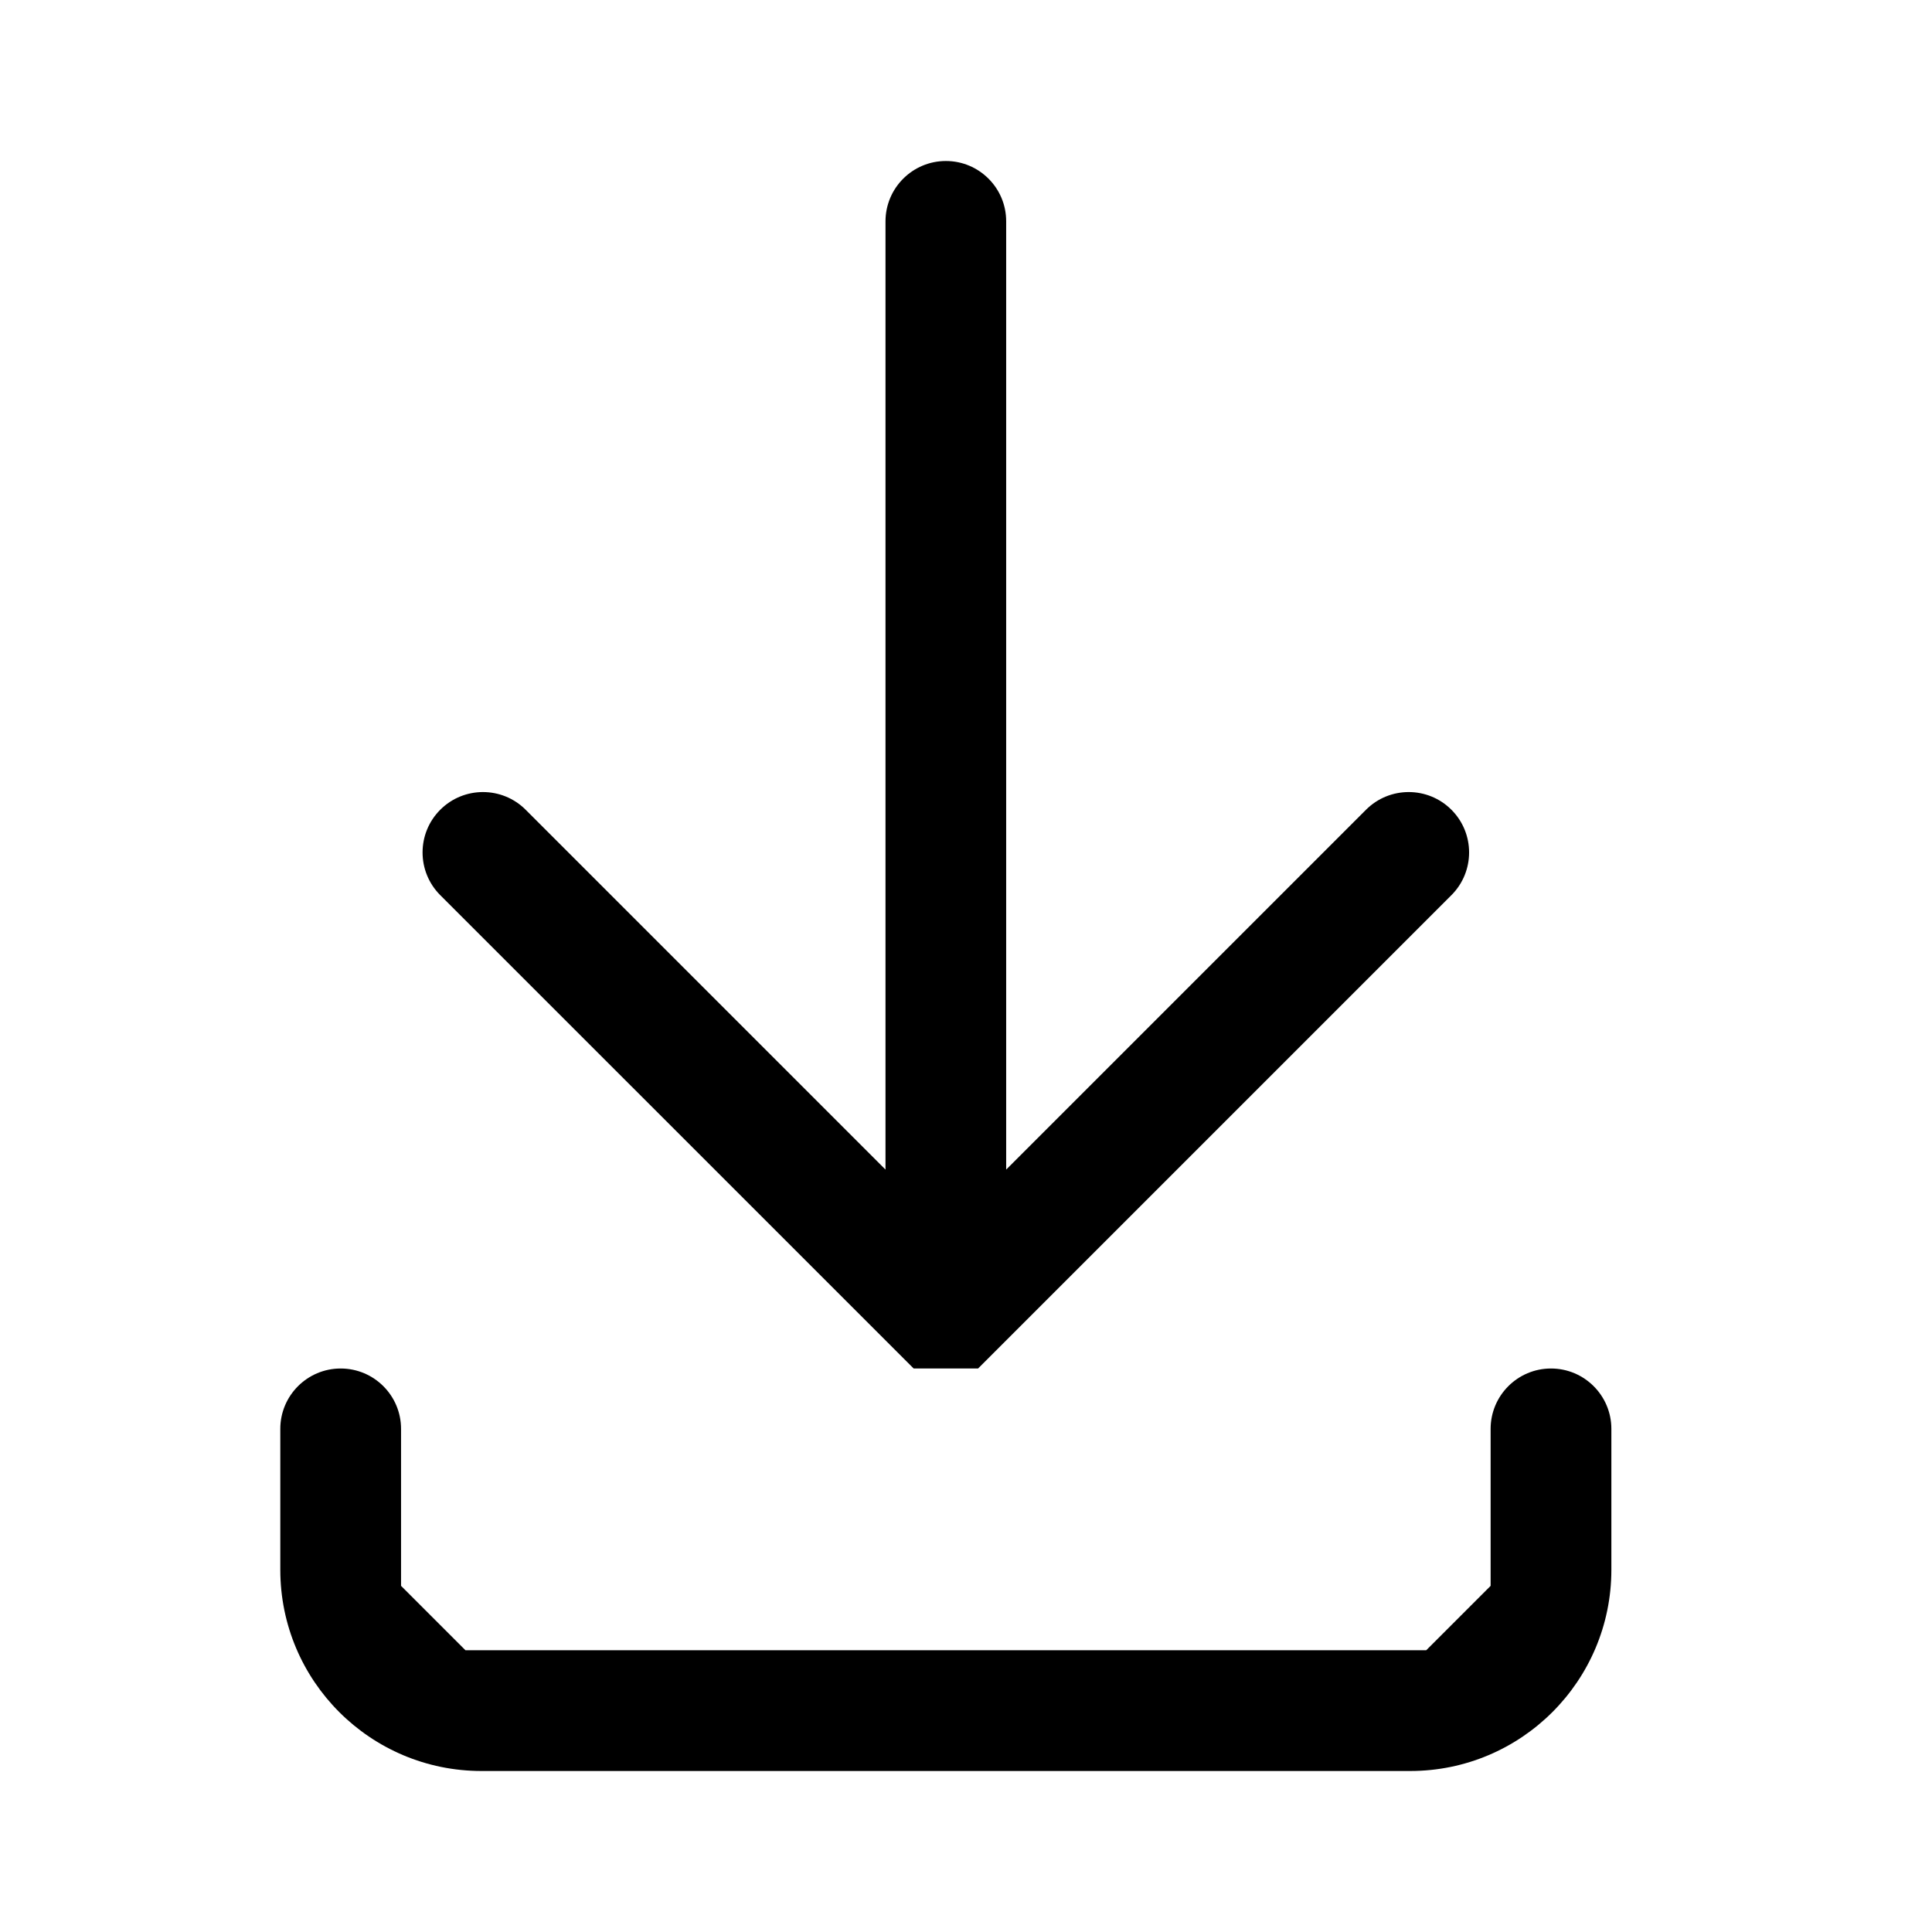
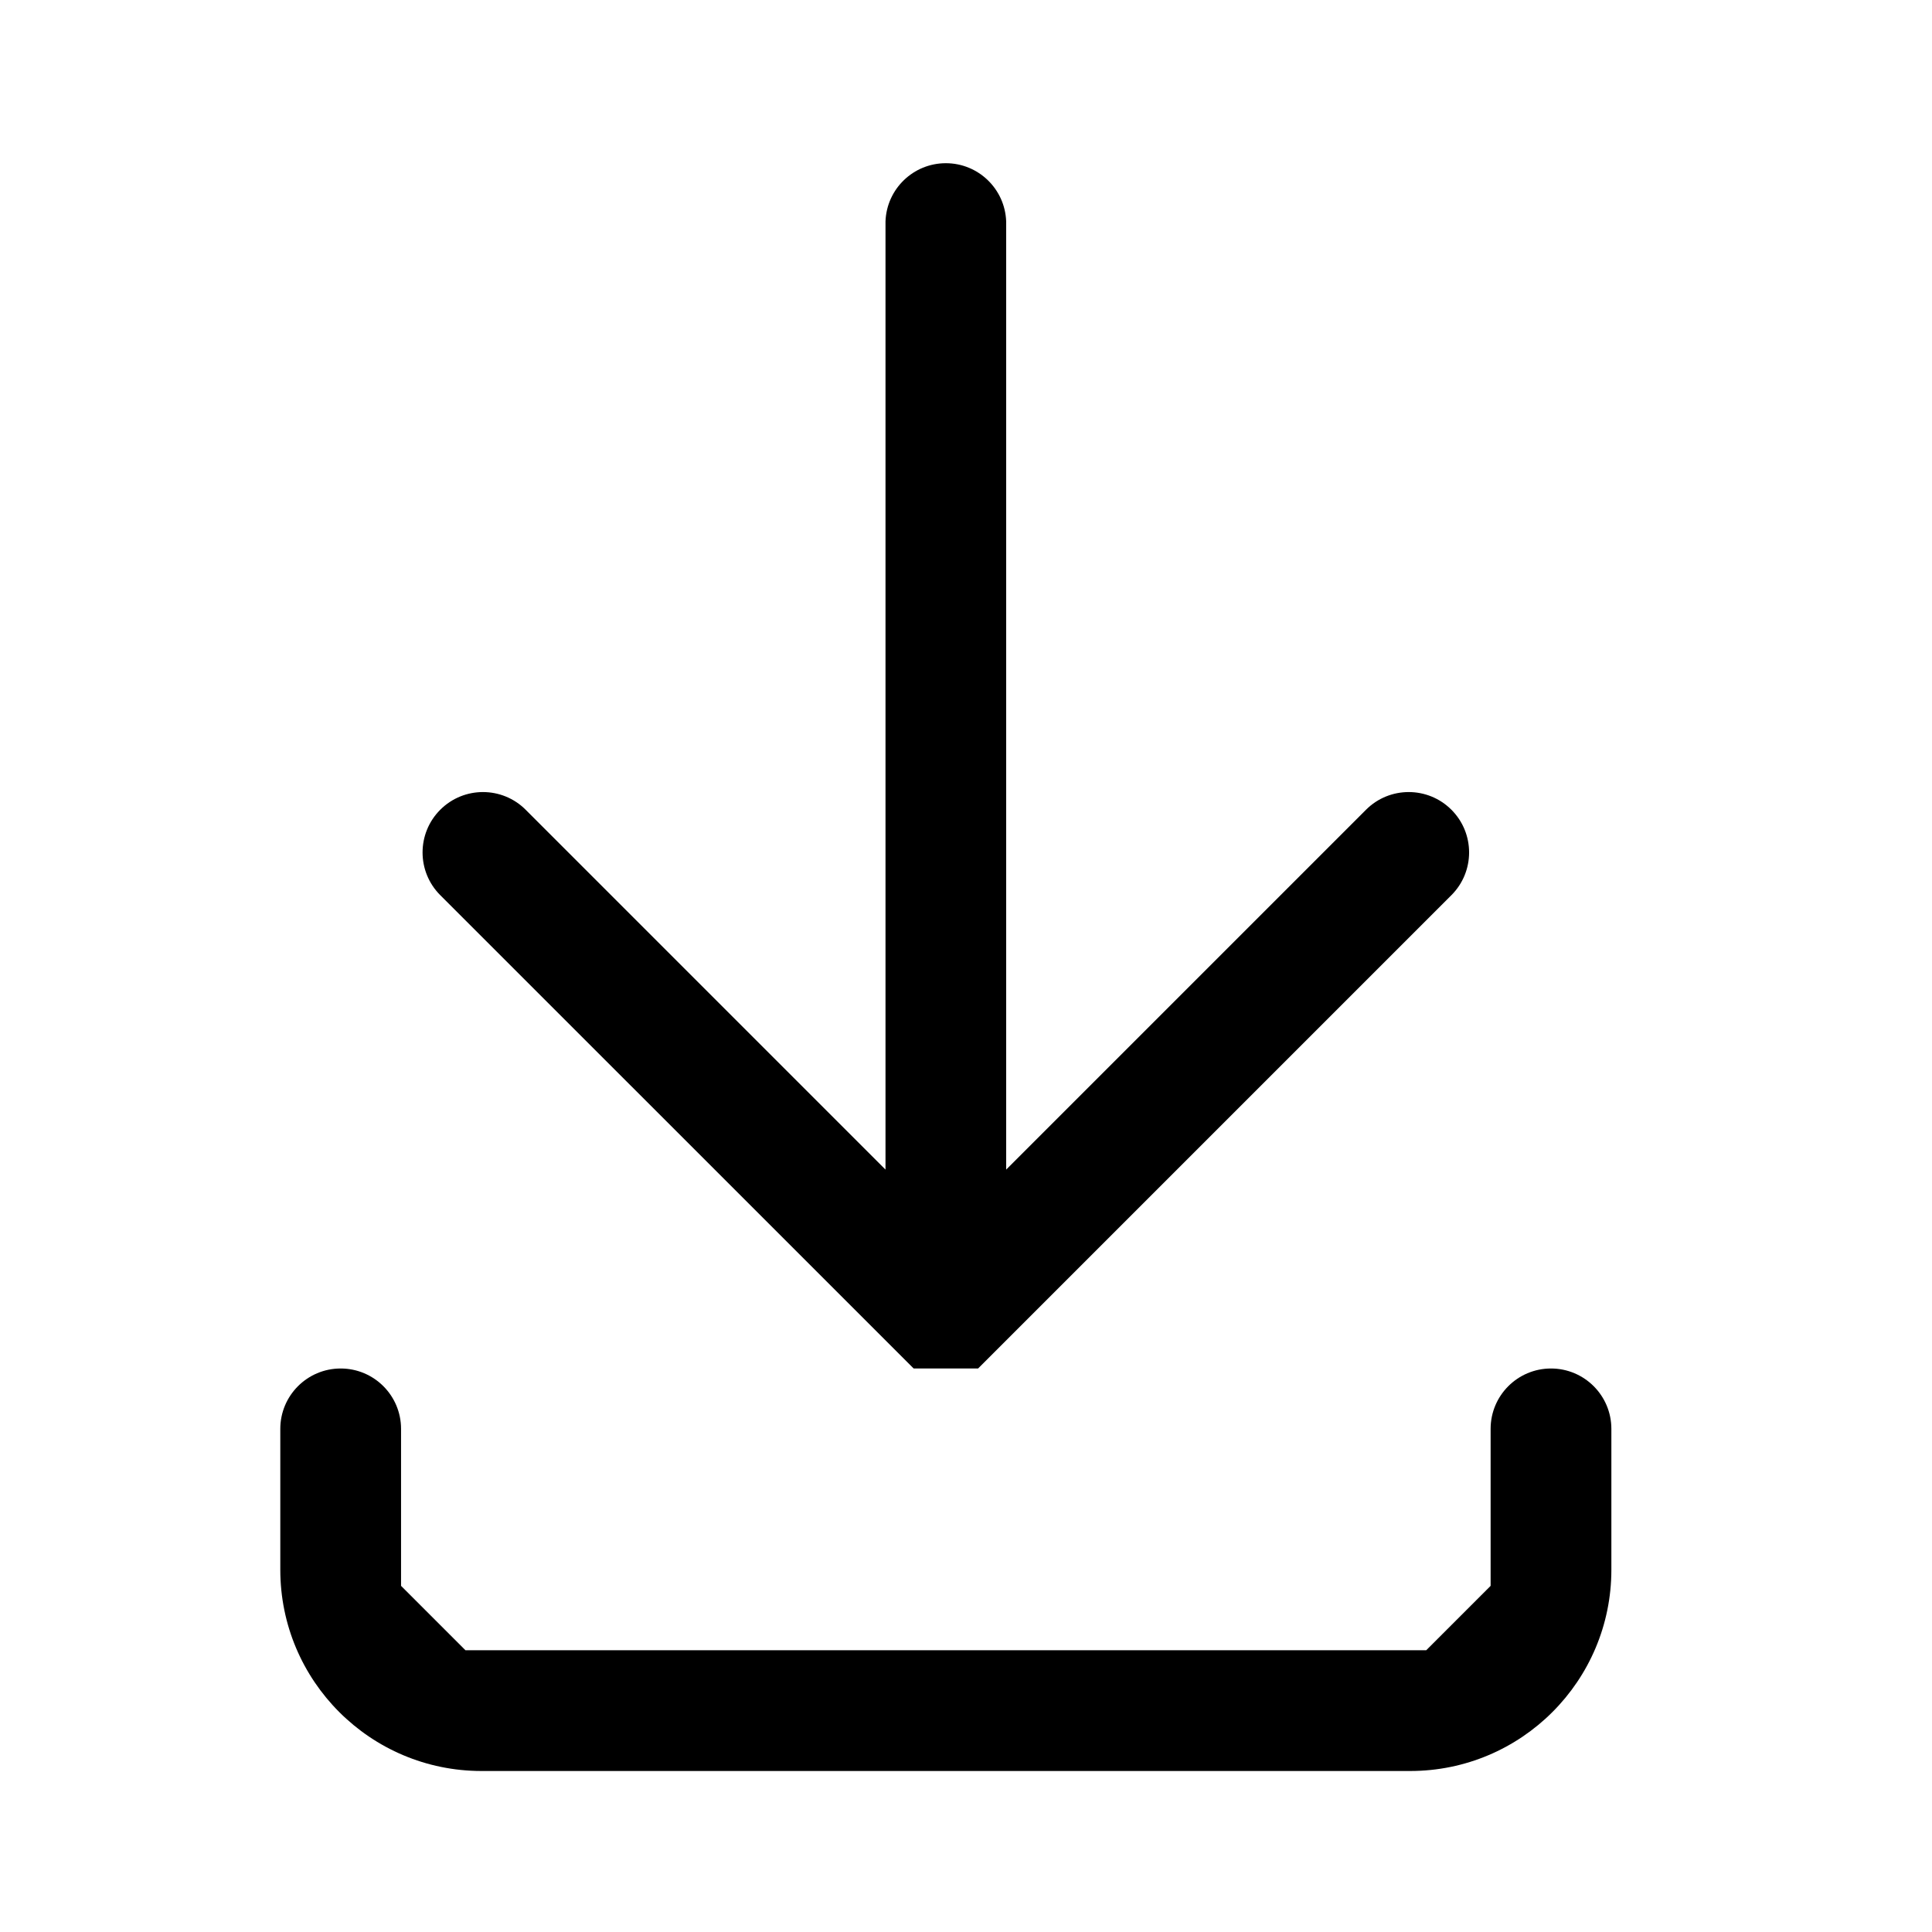
- <svg xmlns="http://www.w3.org/2000/svg" width="24" height="24" viewBox="0 0 24 24" fill="none">
-   <path fill-rule="evenodd" clip-rule="evenodd" d="M16.969 10.059C17.262 9.766 17.737 9.766 18.03 10.059C18.323 10.352 18.323 10.827 18.03 11.12L12.15 17H11.35L5.469 11.12C5.176 10.827 5.176 10.352 5.469 10.059C5.762 9.766 6.237 9.766 6.53 10.059L11 14.529V2.75C11 2.336 11.336 2 11.75 2C12.164 2 12.5 2.336 12.499 2.75V14.529L16.969 10.059ZM4.982 19.7L5.782 20.5H17.717L18.517 19.7V17.75C18.517 17.336 18.853 17 19.267 17C19.681 17 20.017 17.336 20.017 17.75V19.5C20.017 20.881 18.898 22 17.517 22H5.982C4.601 22 3.482 20.881 3.482 19.5V17.75C3.482 17.336 3.818 17 4.232 17C4.646 17 4.982 17.336 4.982 17.75V19.7Z" fill="black" />
+ <svg xmlns="http://www.w3.org/2000/svg" width="24" height="24" fill="none">
+   <path fill="#000" fill-rule="evenodd" d="M16.969 10.059a.75.75 0 1 1 1.061 1.061L12.15 17h-.8l-5.881-5.88a.75.75 0 1 1 1.061-1.061l4.47 4.47V2.75a.75.75 0 0 1 1.499 0v11.779l4.47-4.47ZM4.982 19.7l.8.8h11.935l.8-.8v-1.95a.75.75 0 0 1 1.5 0v1.75a2.5 2.5 0 0 1-2.5 2.5H5.982a2.5 2.5 0 0 1-2.5-2.5v-1.75a.75.75 0 0 1 1.5 0v1.95Z" clip-rule="evenodd" />
</svg>
